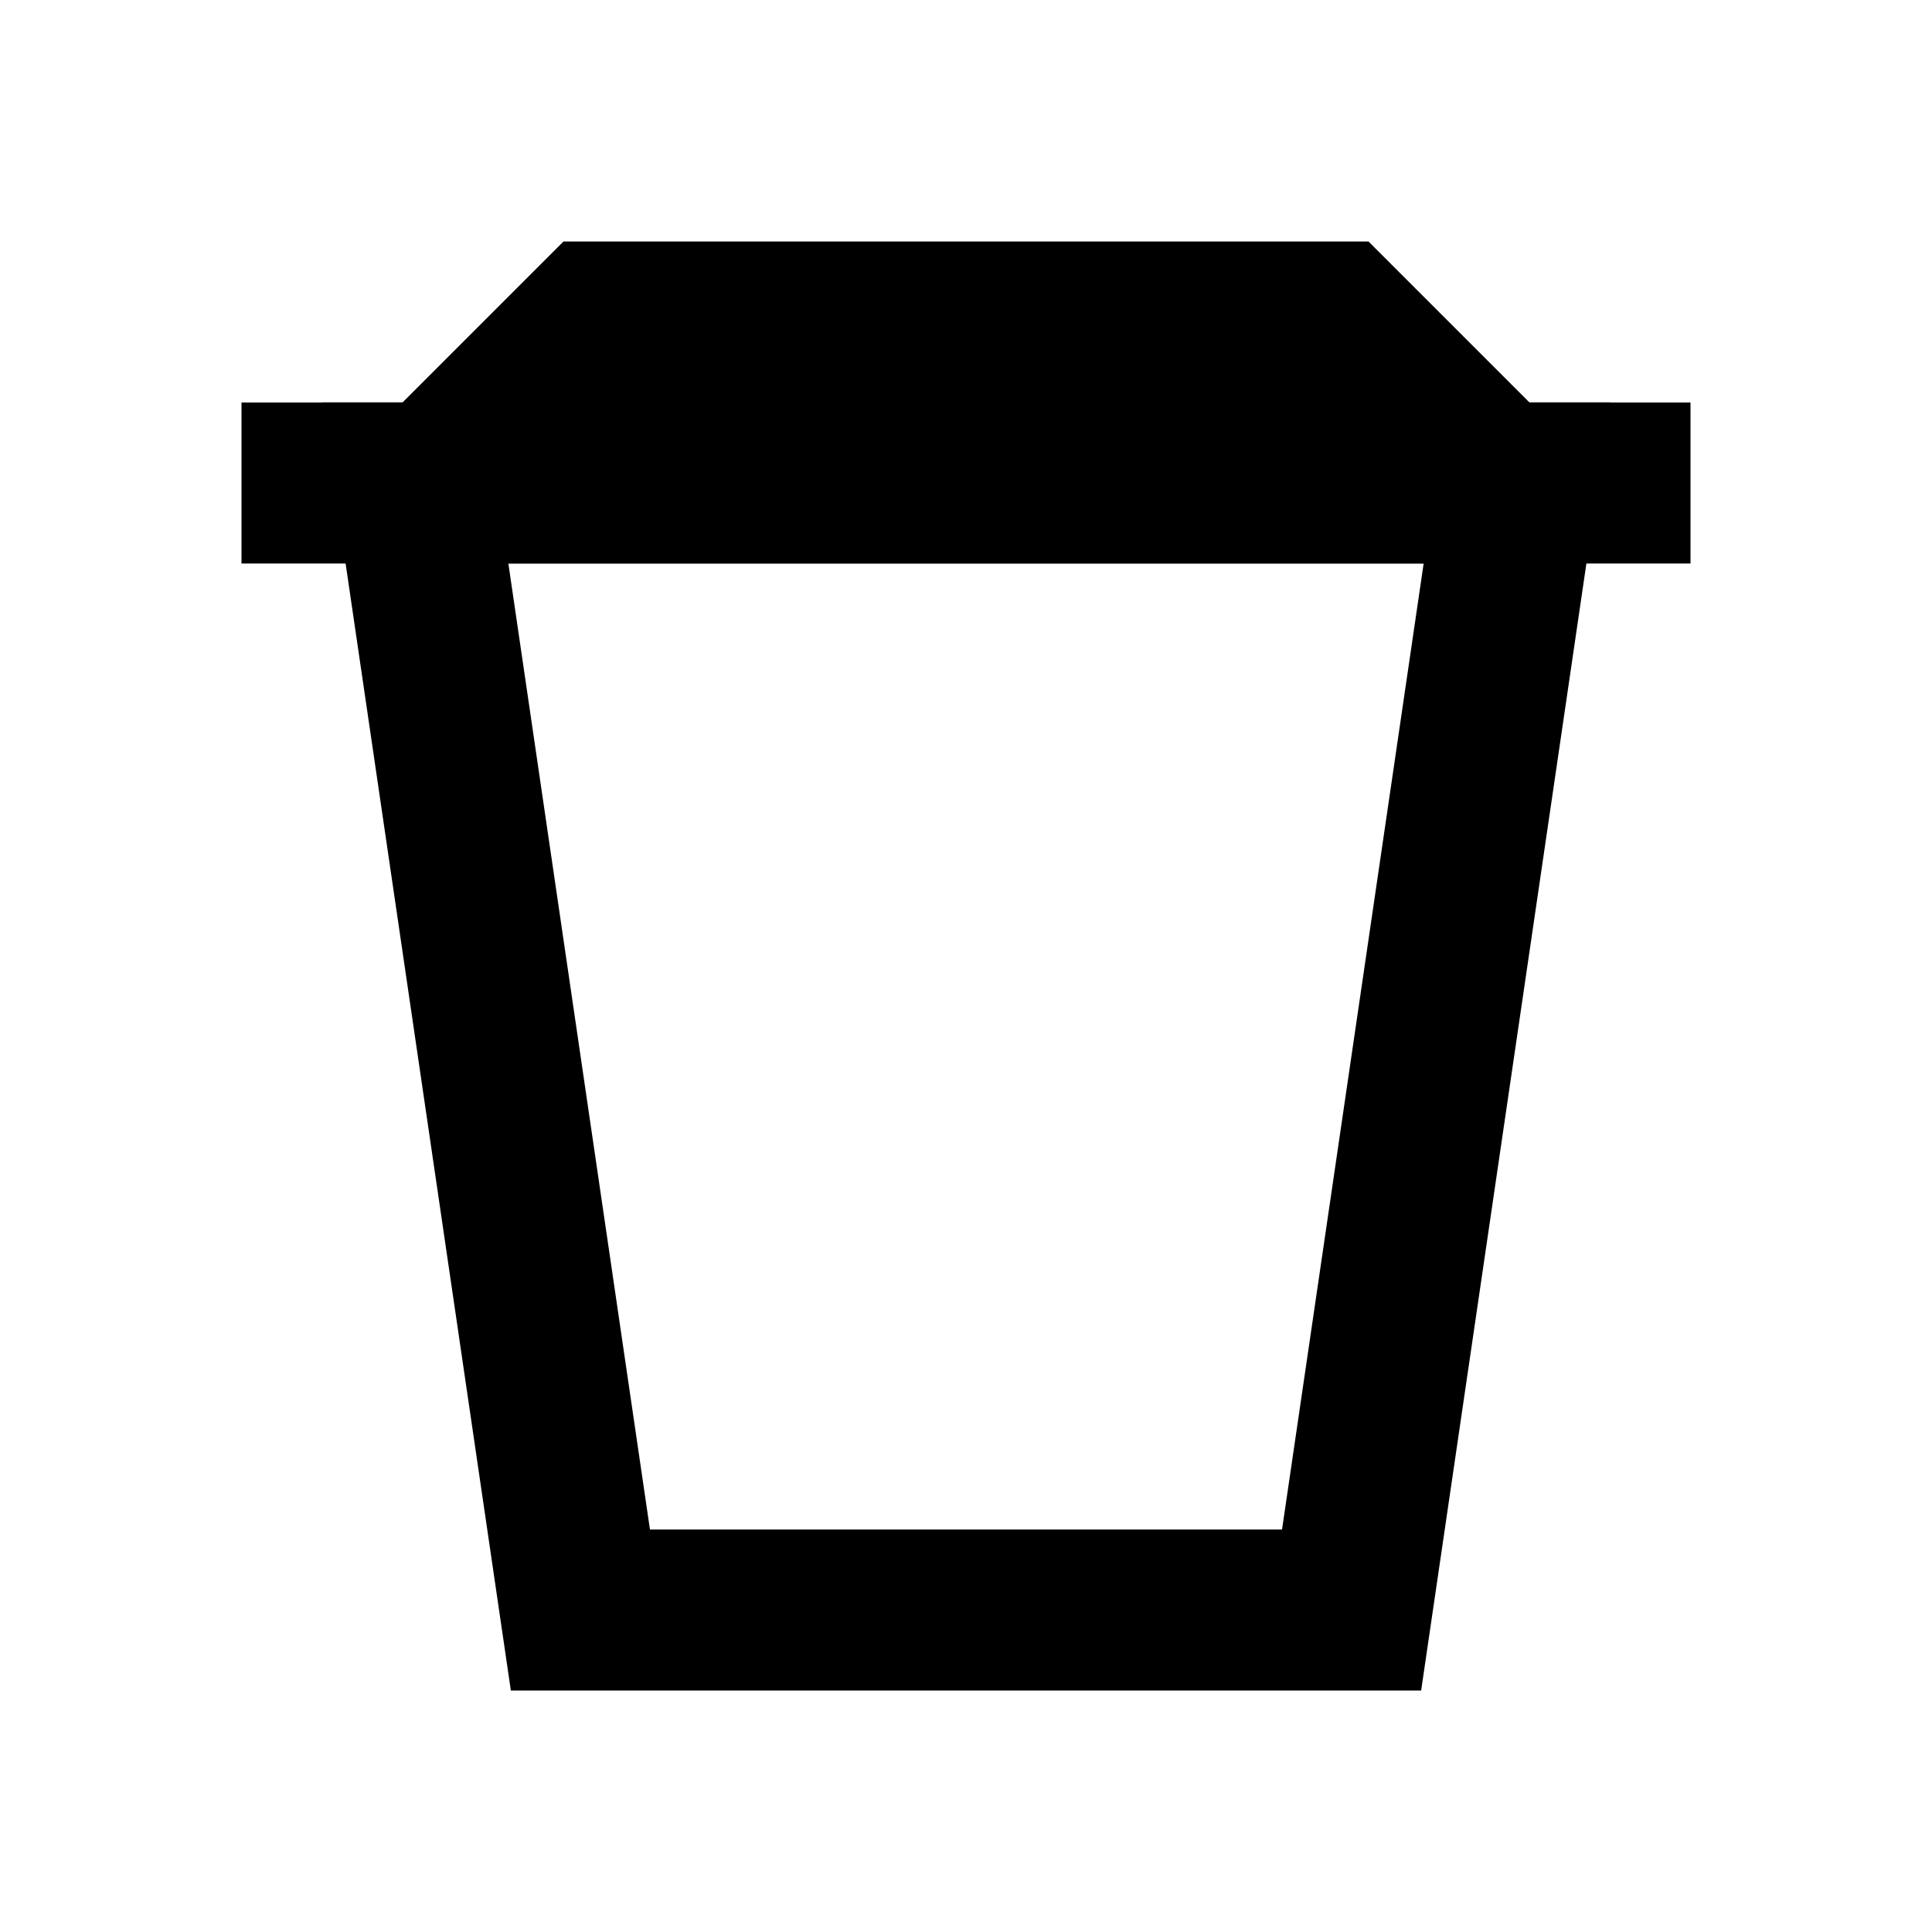
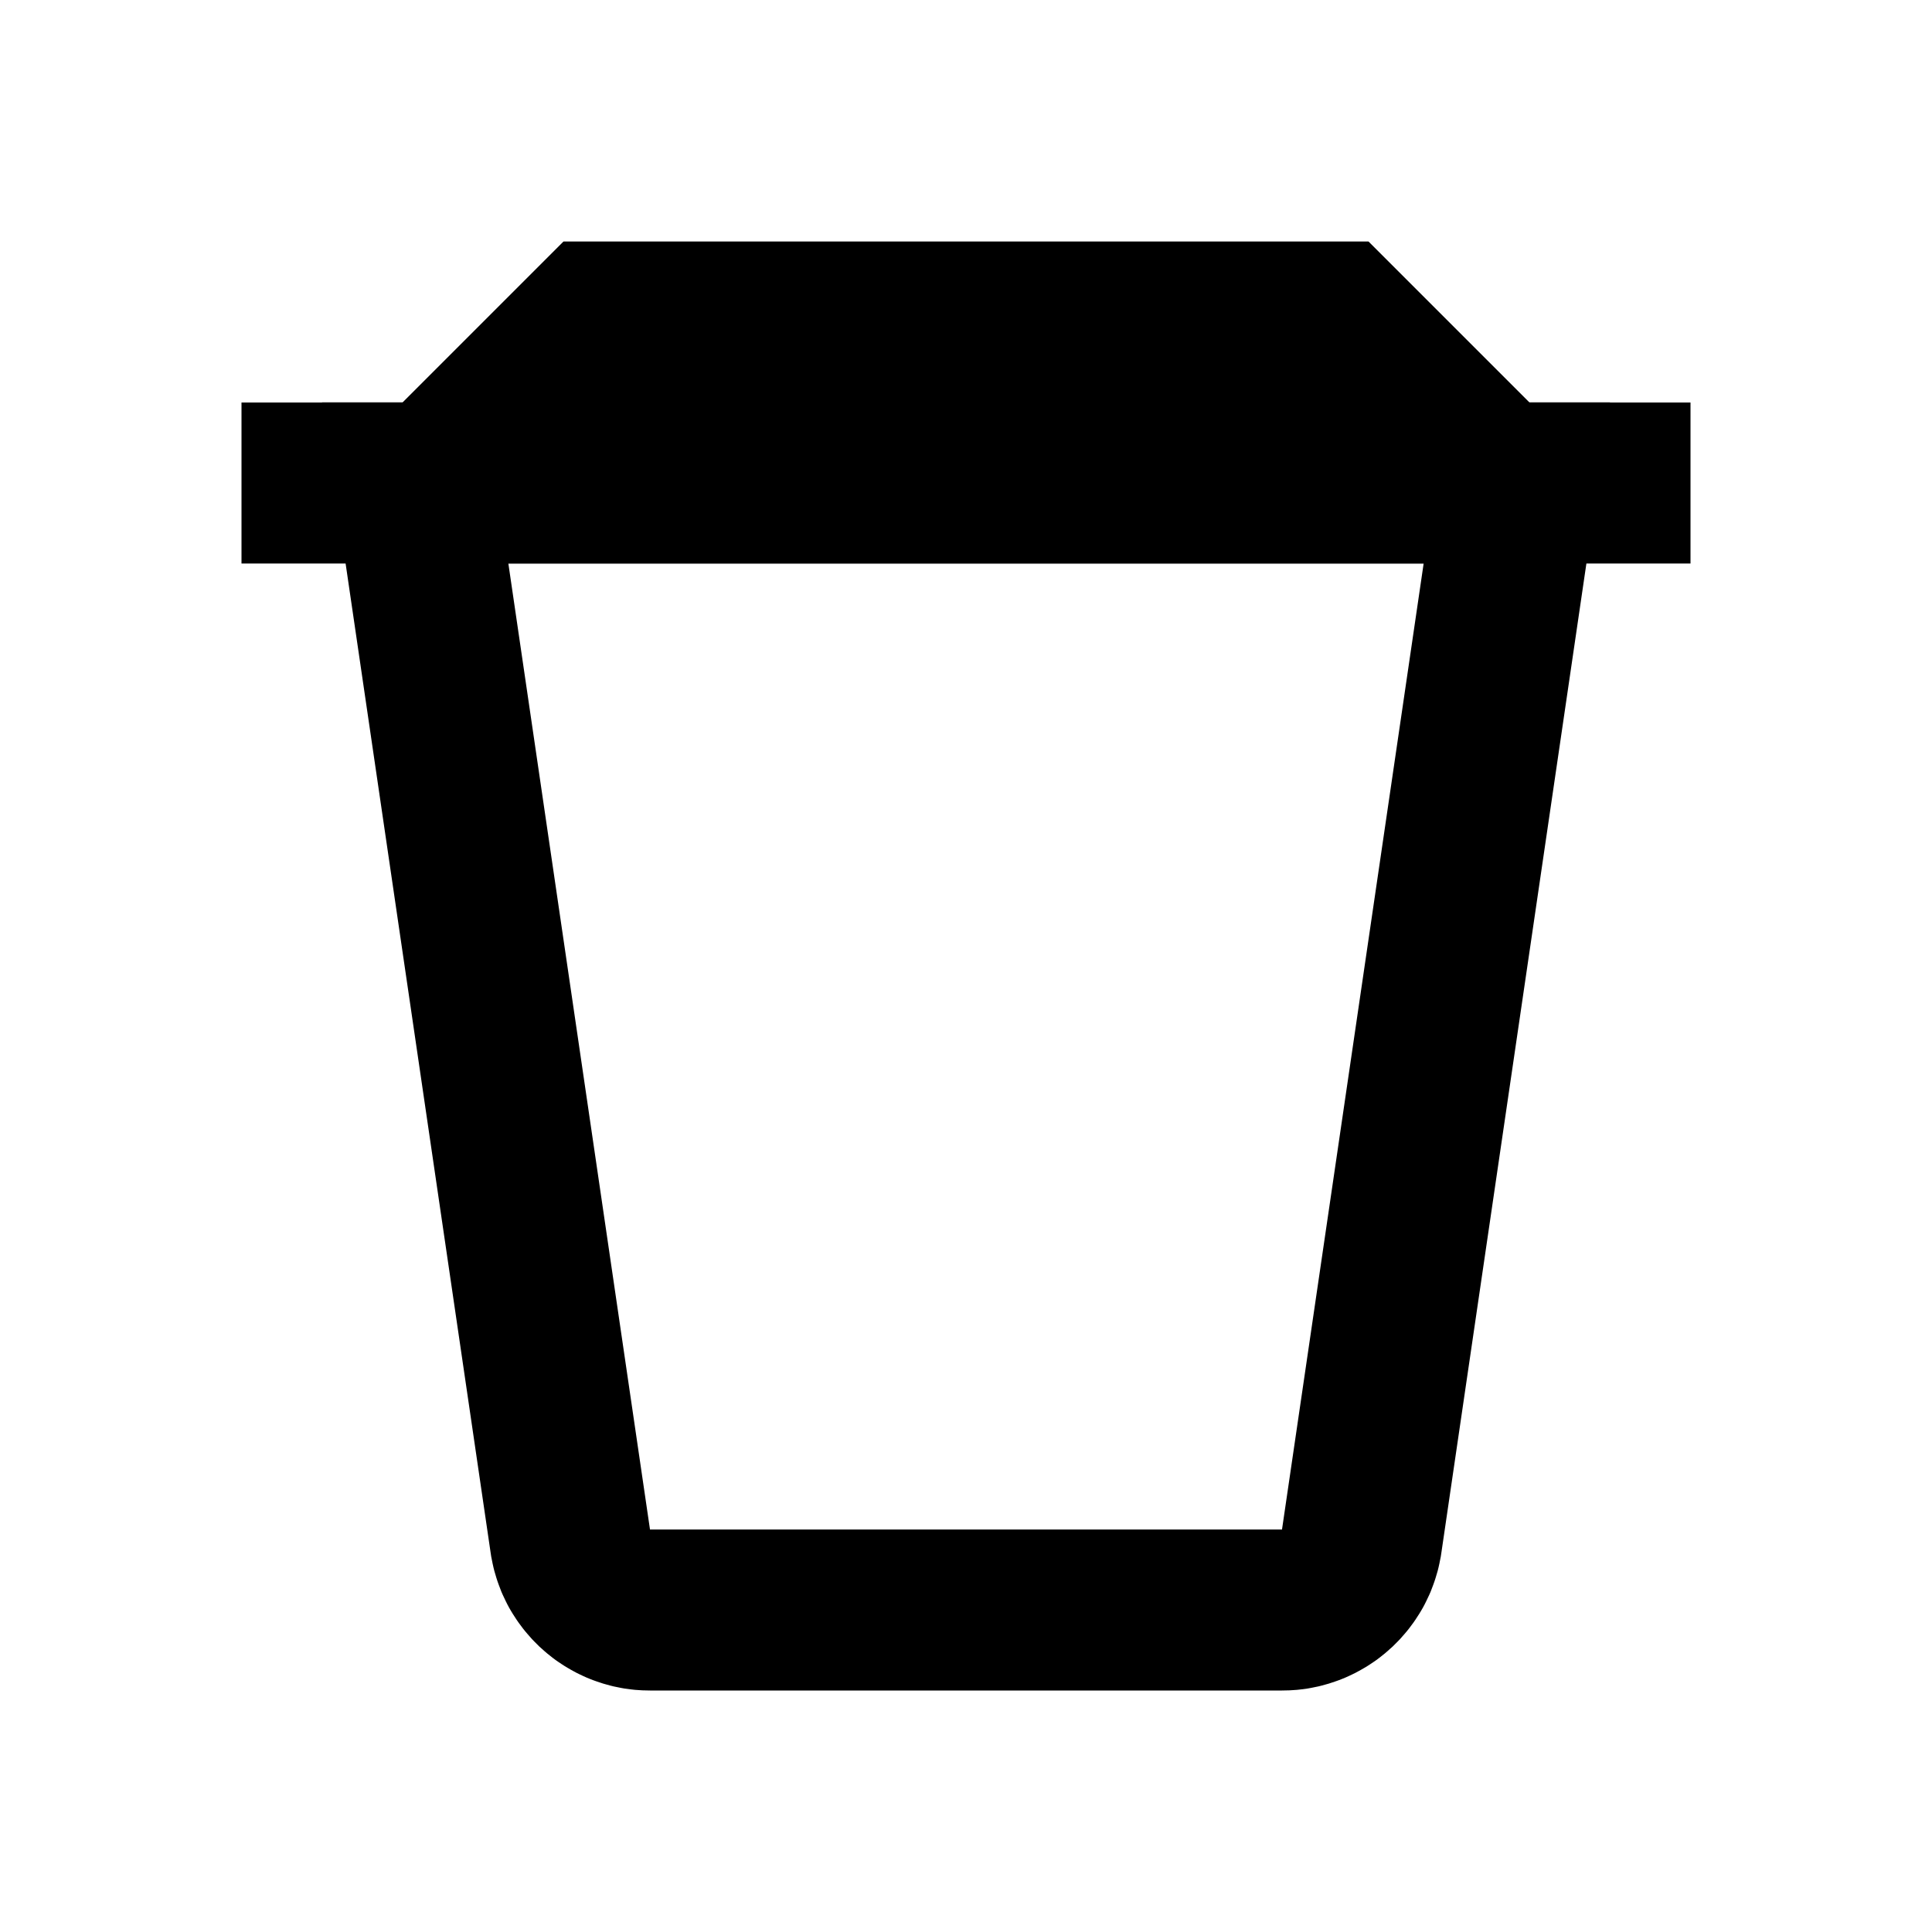
<svg xmlns="http://www.w3.org/2000/svg" viewBox="0 0 24 24" fill-rule="evenodd" clip-rule="evenodd" stroke-linejoin="round" stroke-miterlimit="1.414">
-   <path d="M17.654 21H6.346L4 5h16l-2.346 16zM6.315 7l1.759 12h7.852l1.759-12H6.315z" />
+   <path d="M17.905 19.29l-.007.046-.009.045-.009.045-.01.045-.011.044-.013.044-.013.044-.014.043-.015.042-.016.042-.016.042-.018.041-.019.04-.019.04-.02.04-.021.039-.022.038-.023.038-.024.037-.024.037-.025.036-.026.035-.026.035-.028.035-.028.033-.029.033-.029.033-.03.031-.031.031-.031.031-.033.029-.032.029-.034.029-.034.027-.034.027-.035.026-.036.025-.036.024-.037.024-.038.023-.038.022-.038.021-.039.021-.039.019-.04.019-.04.018-.041.017-.041.016-.042.015-.042.014-.042.014-.043.012-.043.012-.044.011-.044.009-.044.009-.044.008-.045.006-.045.006-.046.005-.045.003-.046.003-.047.001-.046.001H8.074l-.046-.001-.047-.001-.046-.003-.045-.003-.046-.005-.045-.006-.045-.006-.044-.008-.044-.009-.044-.009-.044-.011-.043-.012-.043-.012-.042-.014-.042-.014-.042-.015-.041-.016-.041-.017-.04-.018-.04-.019-.039-.019-.039-.021-.038-.021-.038-.022-.038-.023-.037-.024-.036-.024-.036-.025-.035-.026-.034-.027-.034-.027-.034-.029-.032-.029-.033-.029-.031-.031-.031-.031-.03-.031-.029-.033-.029-.033-.028-.033-.028-.035-.026-.035-.026-.035-.025-.036-.024-.037-.024-.037-.023-.038-.022-.038-.021-.039-.02-.04-.019-.04-.019-.04-.018-.041-.016-.042-.016-.042-.015-.042-.014-.043-.013-.044-.013-.044-.011-.044-.01-.045-.009-.045-.009-.045-.007-.046L4 5h16l-2.095 14.29zM6.315 7l1.758 11.99.001.01H15.926l.001-.01L17.685 7H6.315z" />
  <path d="M3 5h18v2H3zM17 3H7L5 5h14l-2-2z" />
</svg>
